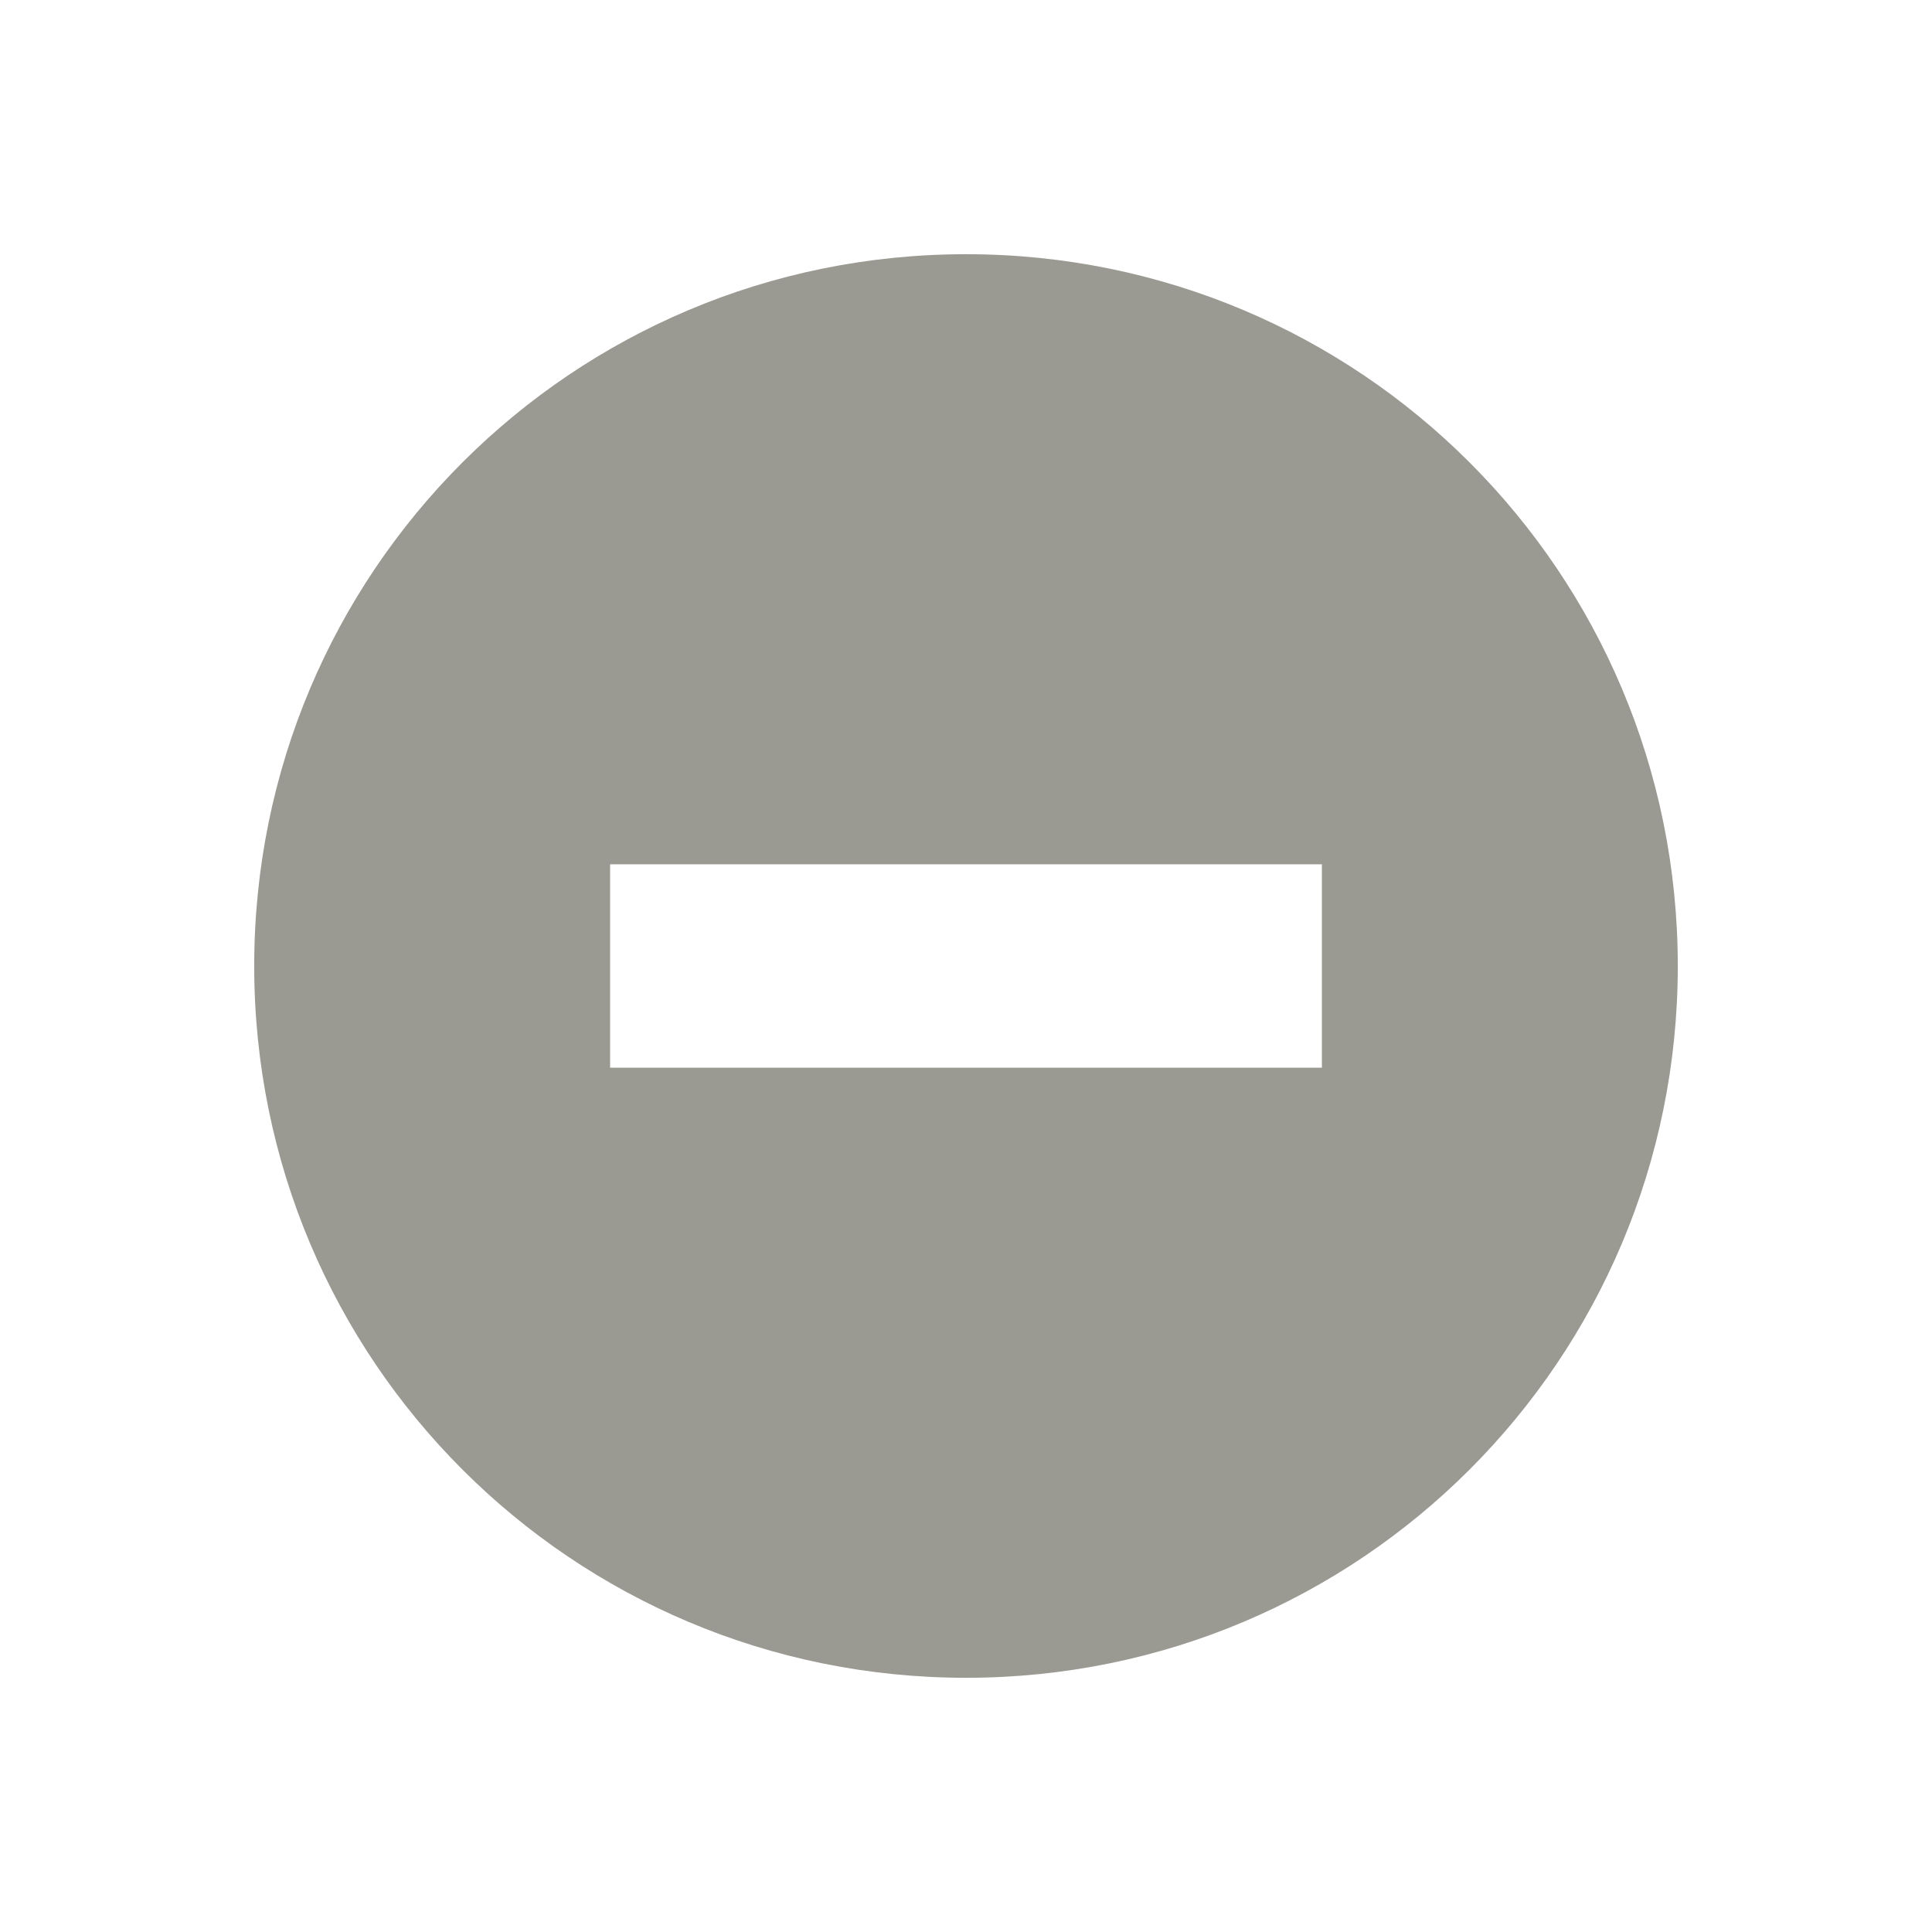
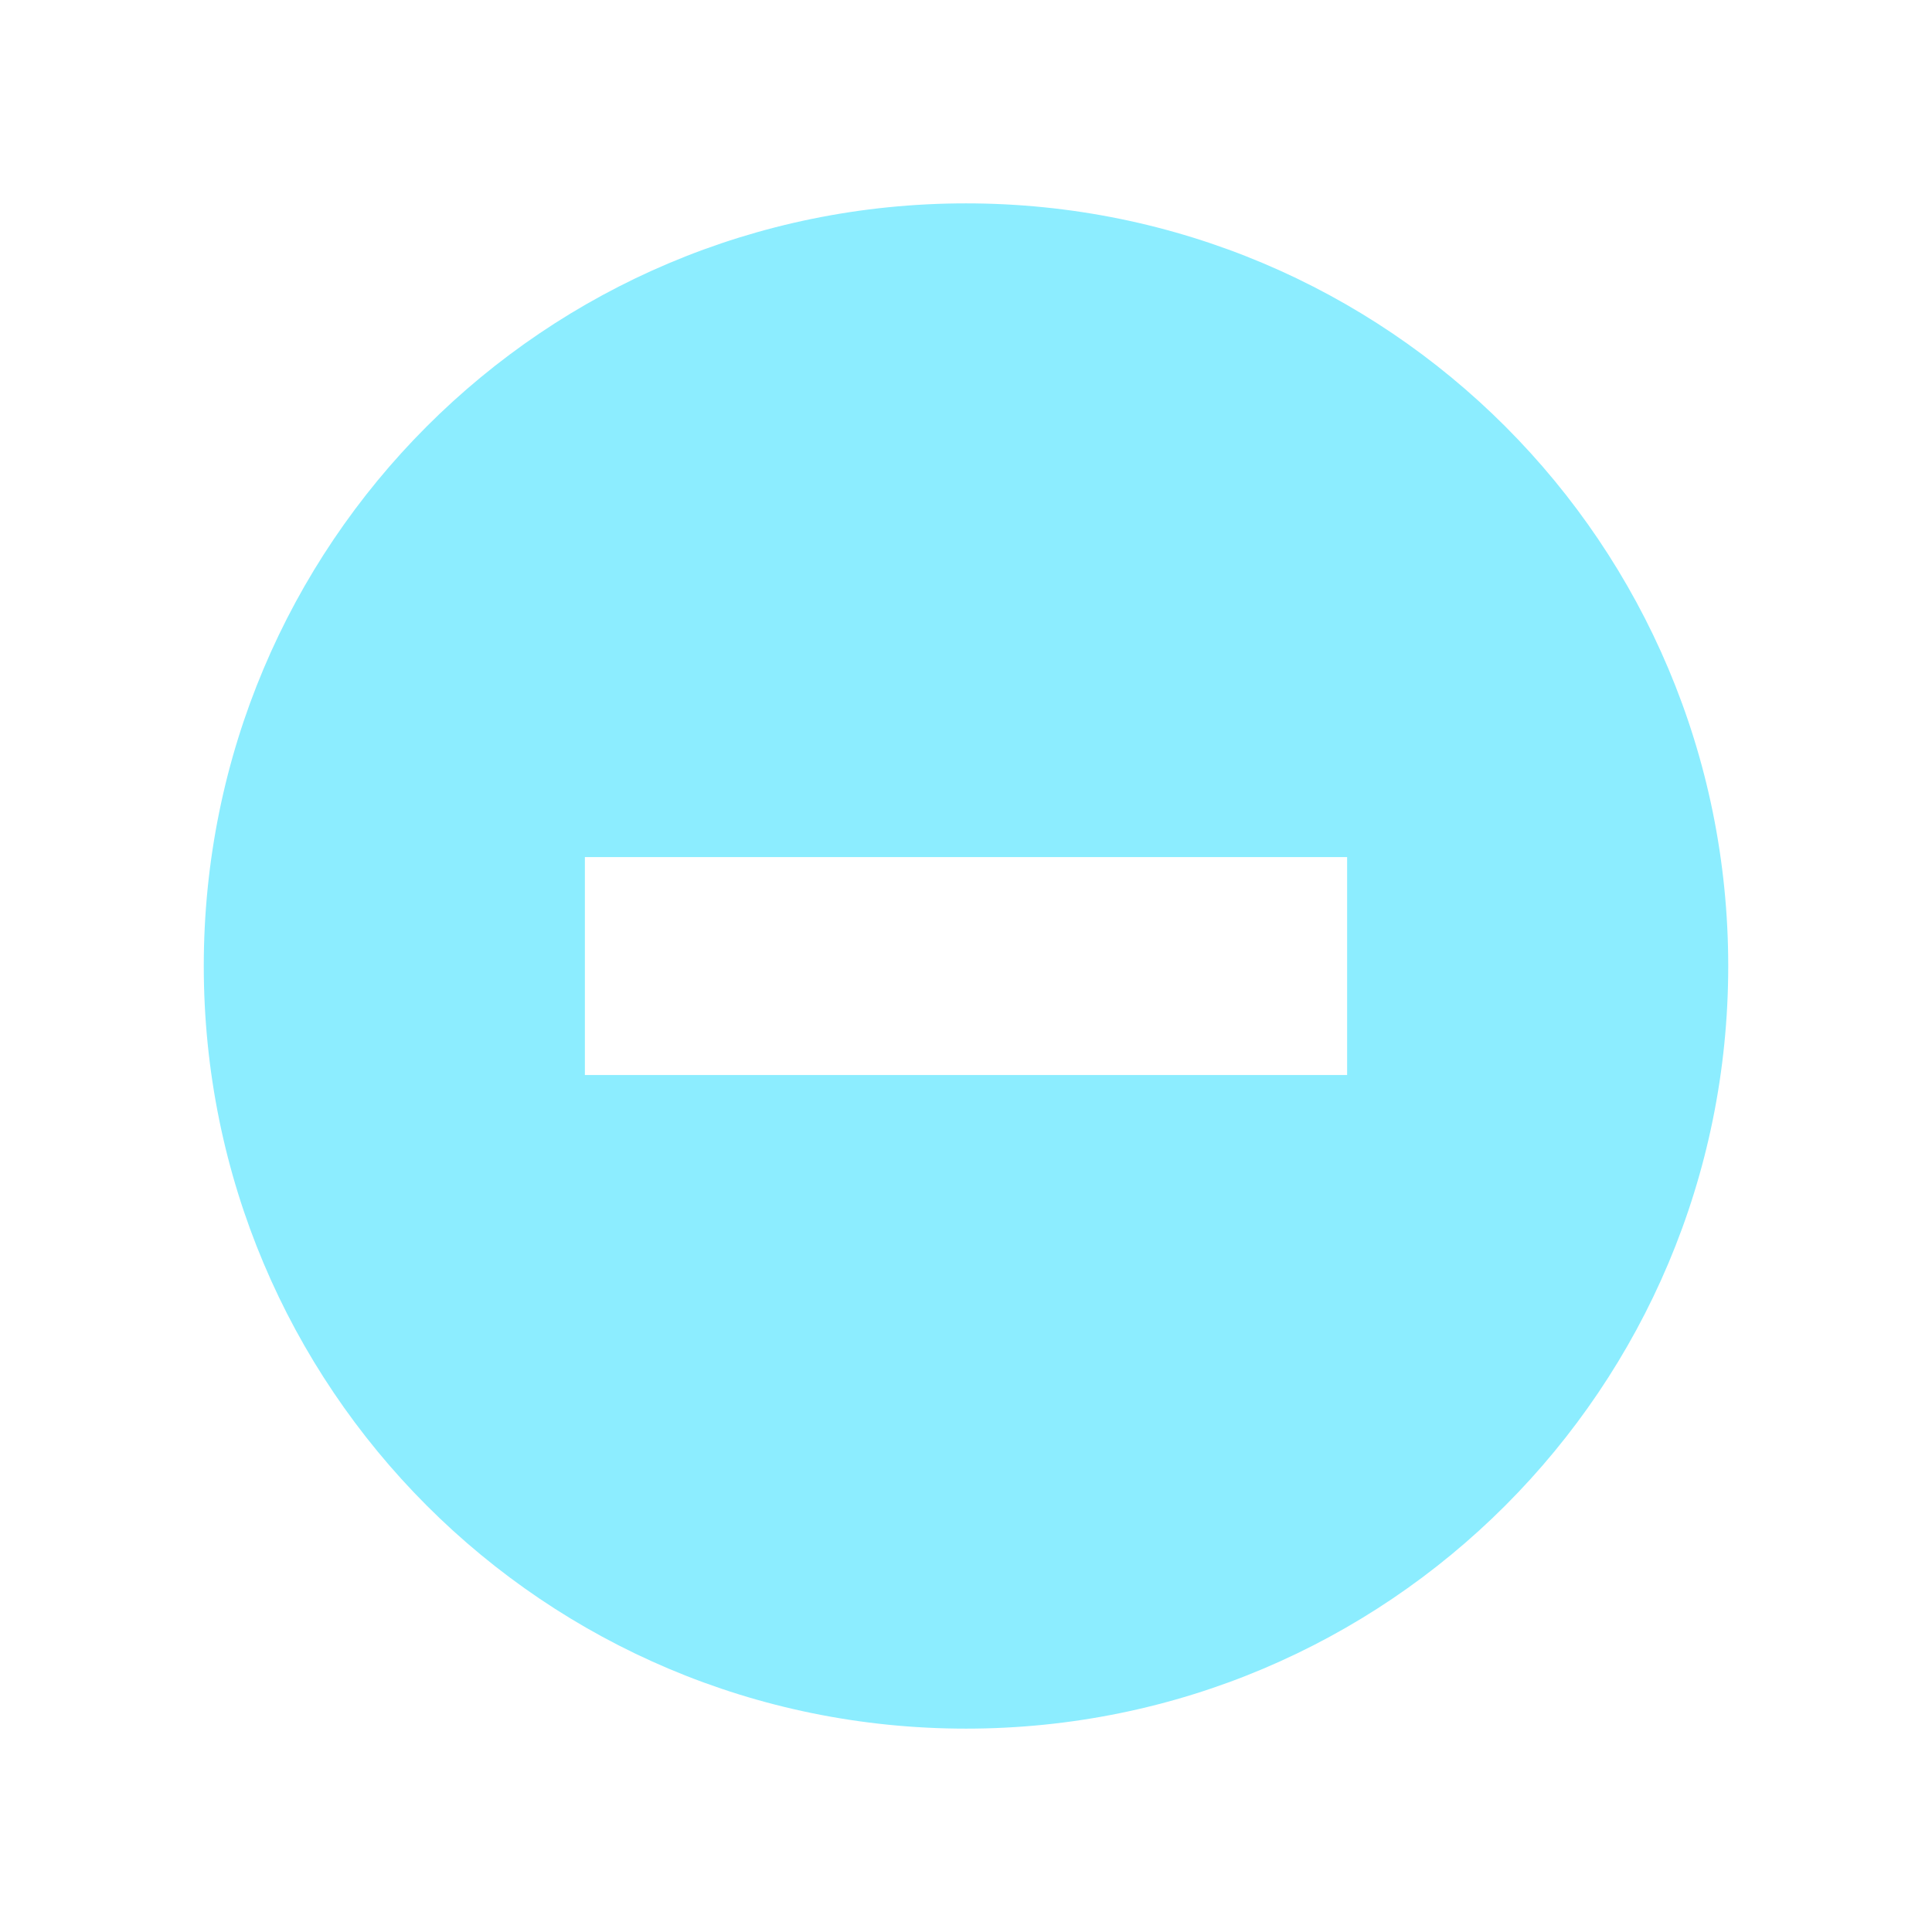
<svg xmlns="http://www.w3.org/2000/svg" xmlns:ns1="http://www.openswatchbook.org/uri/2009/osb" id="svg4486" height="19" viewBox="0 0 19 19" width="19" version="1.1">
  <defs id="defs10">
    <linearGradient id="linearGradient3781" ns1:paint="solid">
      <stop style="stop-color:#000000;stop-opacity:1;" offset="0" id="stop3783" />
    </linearGradient>
  </defs>
  <g id="layer1" transform="translate(290.21 -522.86)">
    <g id="g4113" transform="translate(-289.71 -511)">
      <rect id="rect4539" style="color:#000000;fill:none" height="19" width="19" y="1033.86" x="-0.5" />
-       <path style="opacity:1;fill:#9a9992;fill-opacity:1;stroke:none" d="M 9.5 2.5 C 5.627 2.5 2.5 5.627 2.5 9.5 C 2.5 13.373 5.627 16.5 9.5 16.5 C 13.373 16.5 16.5 13.373 16.5 9.5 C 16.5 5.627 13.373 2.5 9.5 2.5 z M 6 8.5 L 13 8.5 L 13 10.5 L 6 10.5 L 6 8.5 z " transform="translate(-0.5,1033.86)" id="path2985" />
+       <path style="opacity:1;fill:#8cedff;fill-opacity:1;stroke:none" d="m 9,1035.86 c -4.148,0 -7.496,3.35 -7.496,7.5 0,4.15 3.348,7.5 7.496,7.5 4.148,0 7.496,-3.35 7.496,-7.5 0,-4.15 -3.348,-7.5 -7.496,-7.5 z m -3.748,6.429 7.496,0 0,2.143 -7.496,0 0,-2.143 z" id="path2985" />
    </g>
  </g>
</svg>
